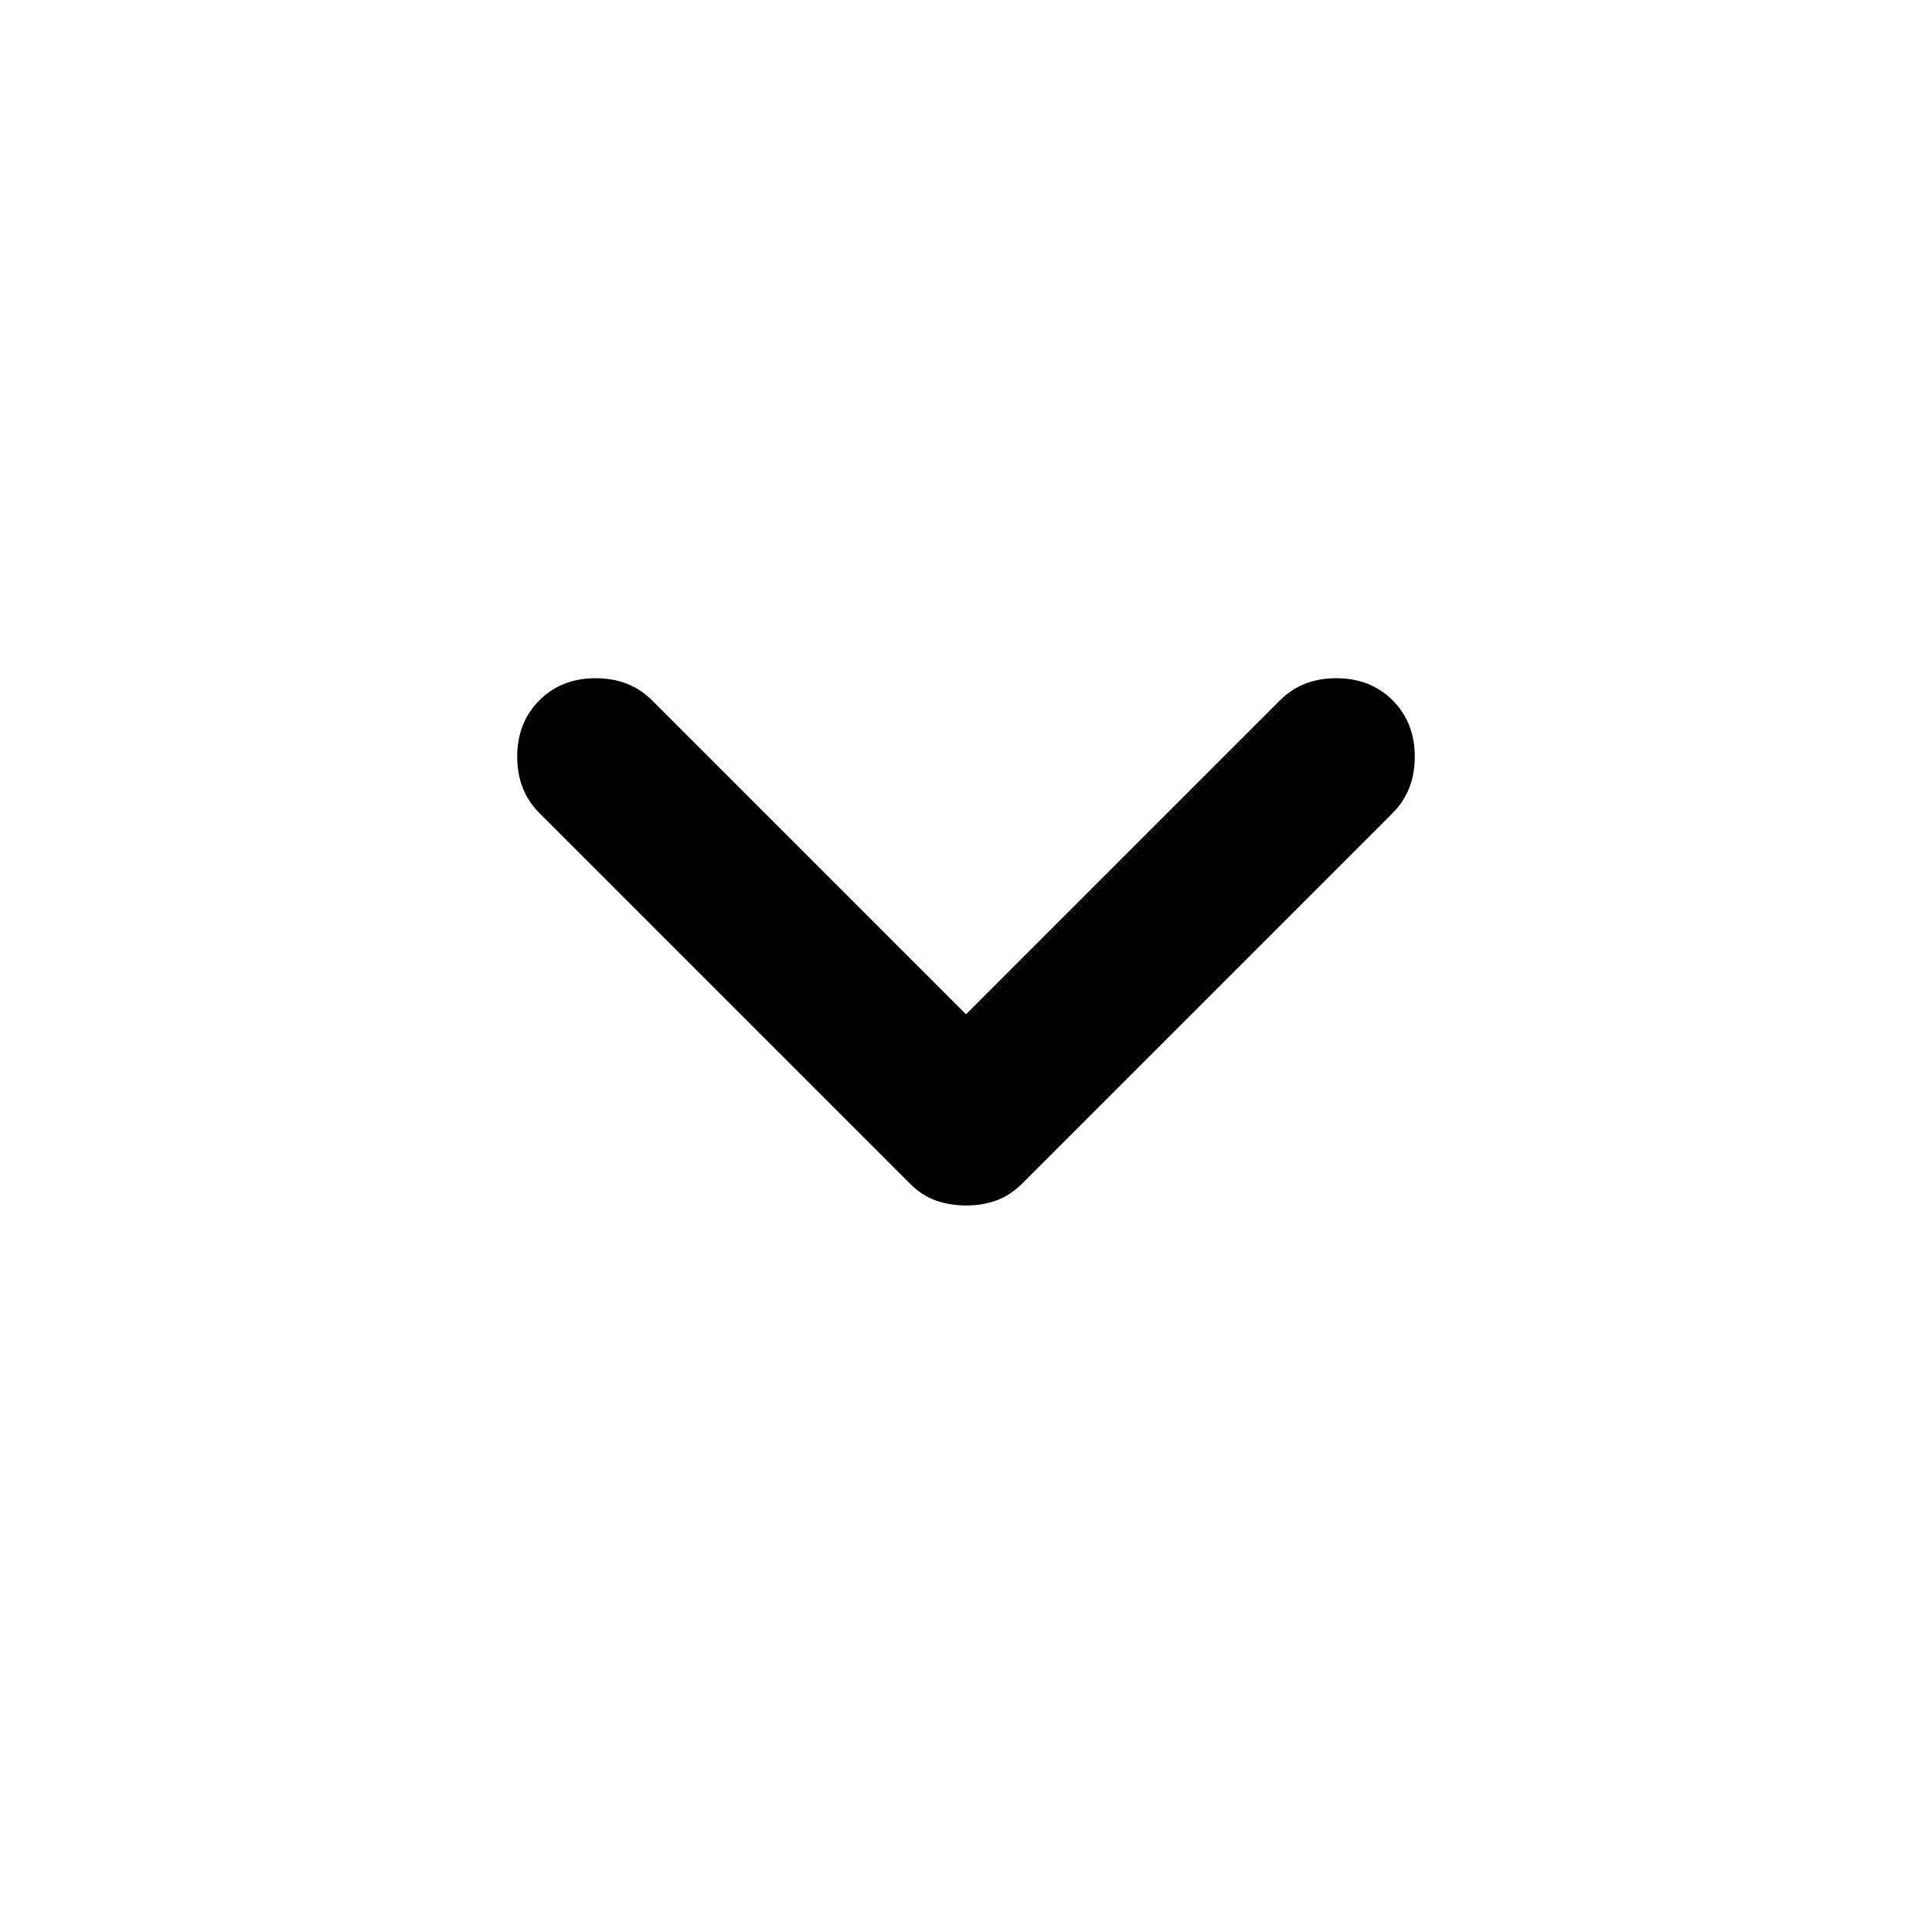
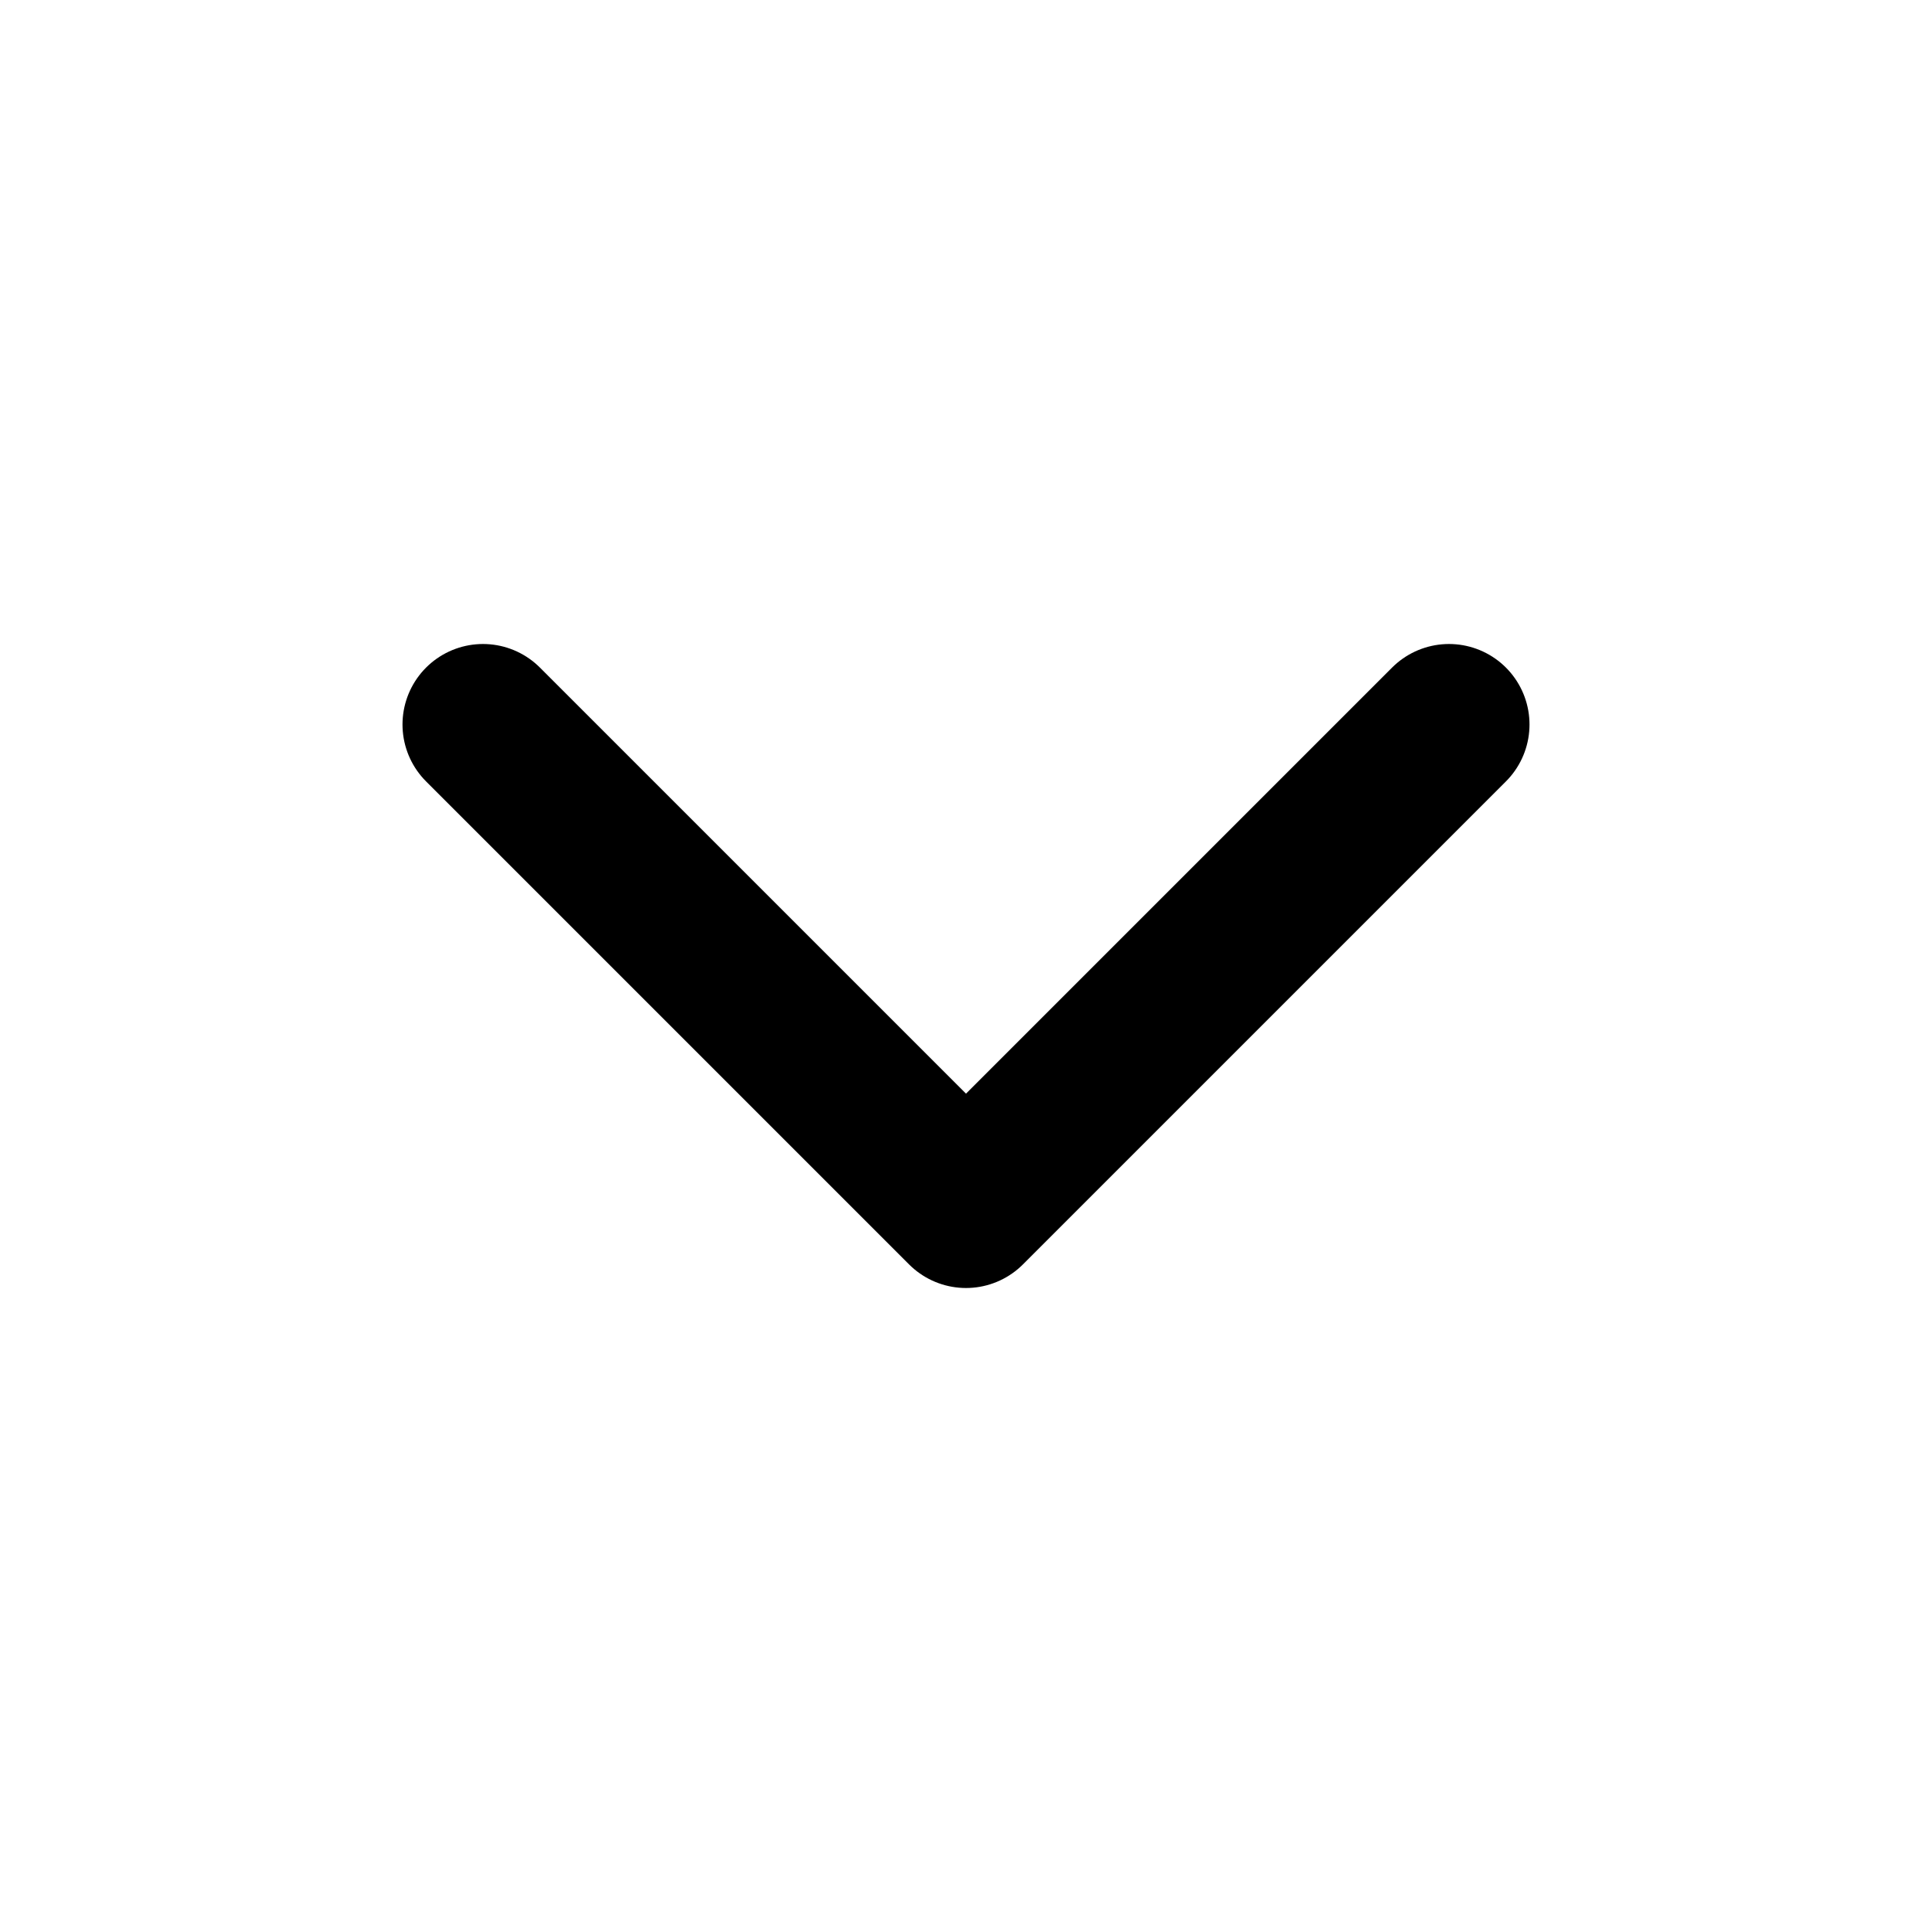
- <svg xmlns="http://www.w3.org/2000/svg" width="128" height="128" viewBox="0 0 24 24">
-   <path fill="currentColor" d="M12 14.975q-.2 0-.375-.062T11.3 14.7l-4.6-4.6q-.275-.275-.275-.7t.275-.7t.7-.275t.7.275l3.9 3.9l3.9-3.9q.275-.275.7-.275t.7.275t.275.7t-.275.7l-4.6 4.6q-.15.15-.325.213t-.375.062" />
+ <svg xmlns="http://www.w3.org/2000/svg" width="128" height="128" viewBox="0 0 48 48">
+   <rect width="48" height="48" fill="none" />
+   <path fill="none" stroke="currentColor" stroke-linecap="round" stroke-linejoin="round" stroke-width="4" d="M36 18L24 30L12 18" />
</svg>
